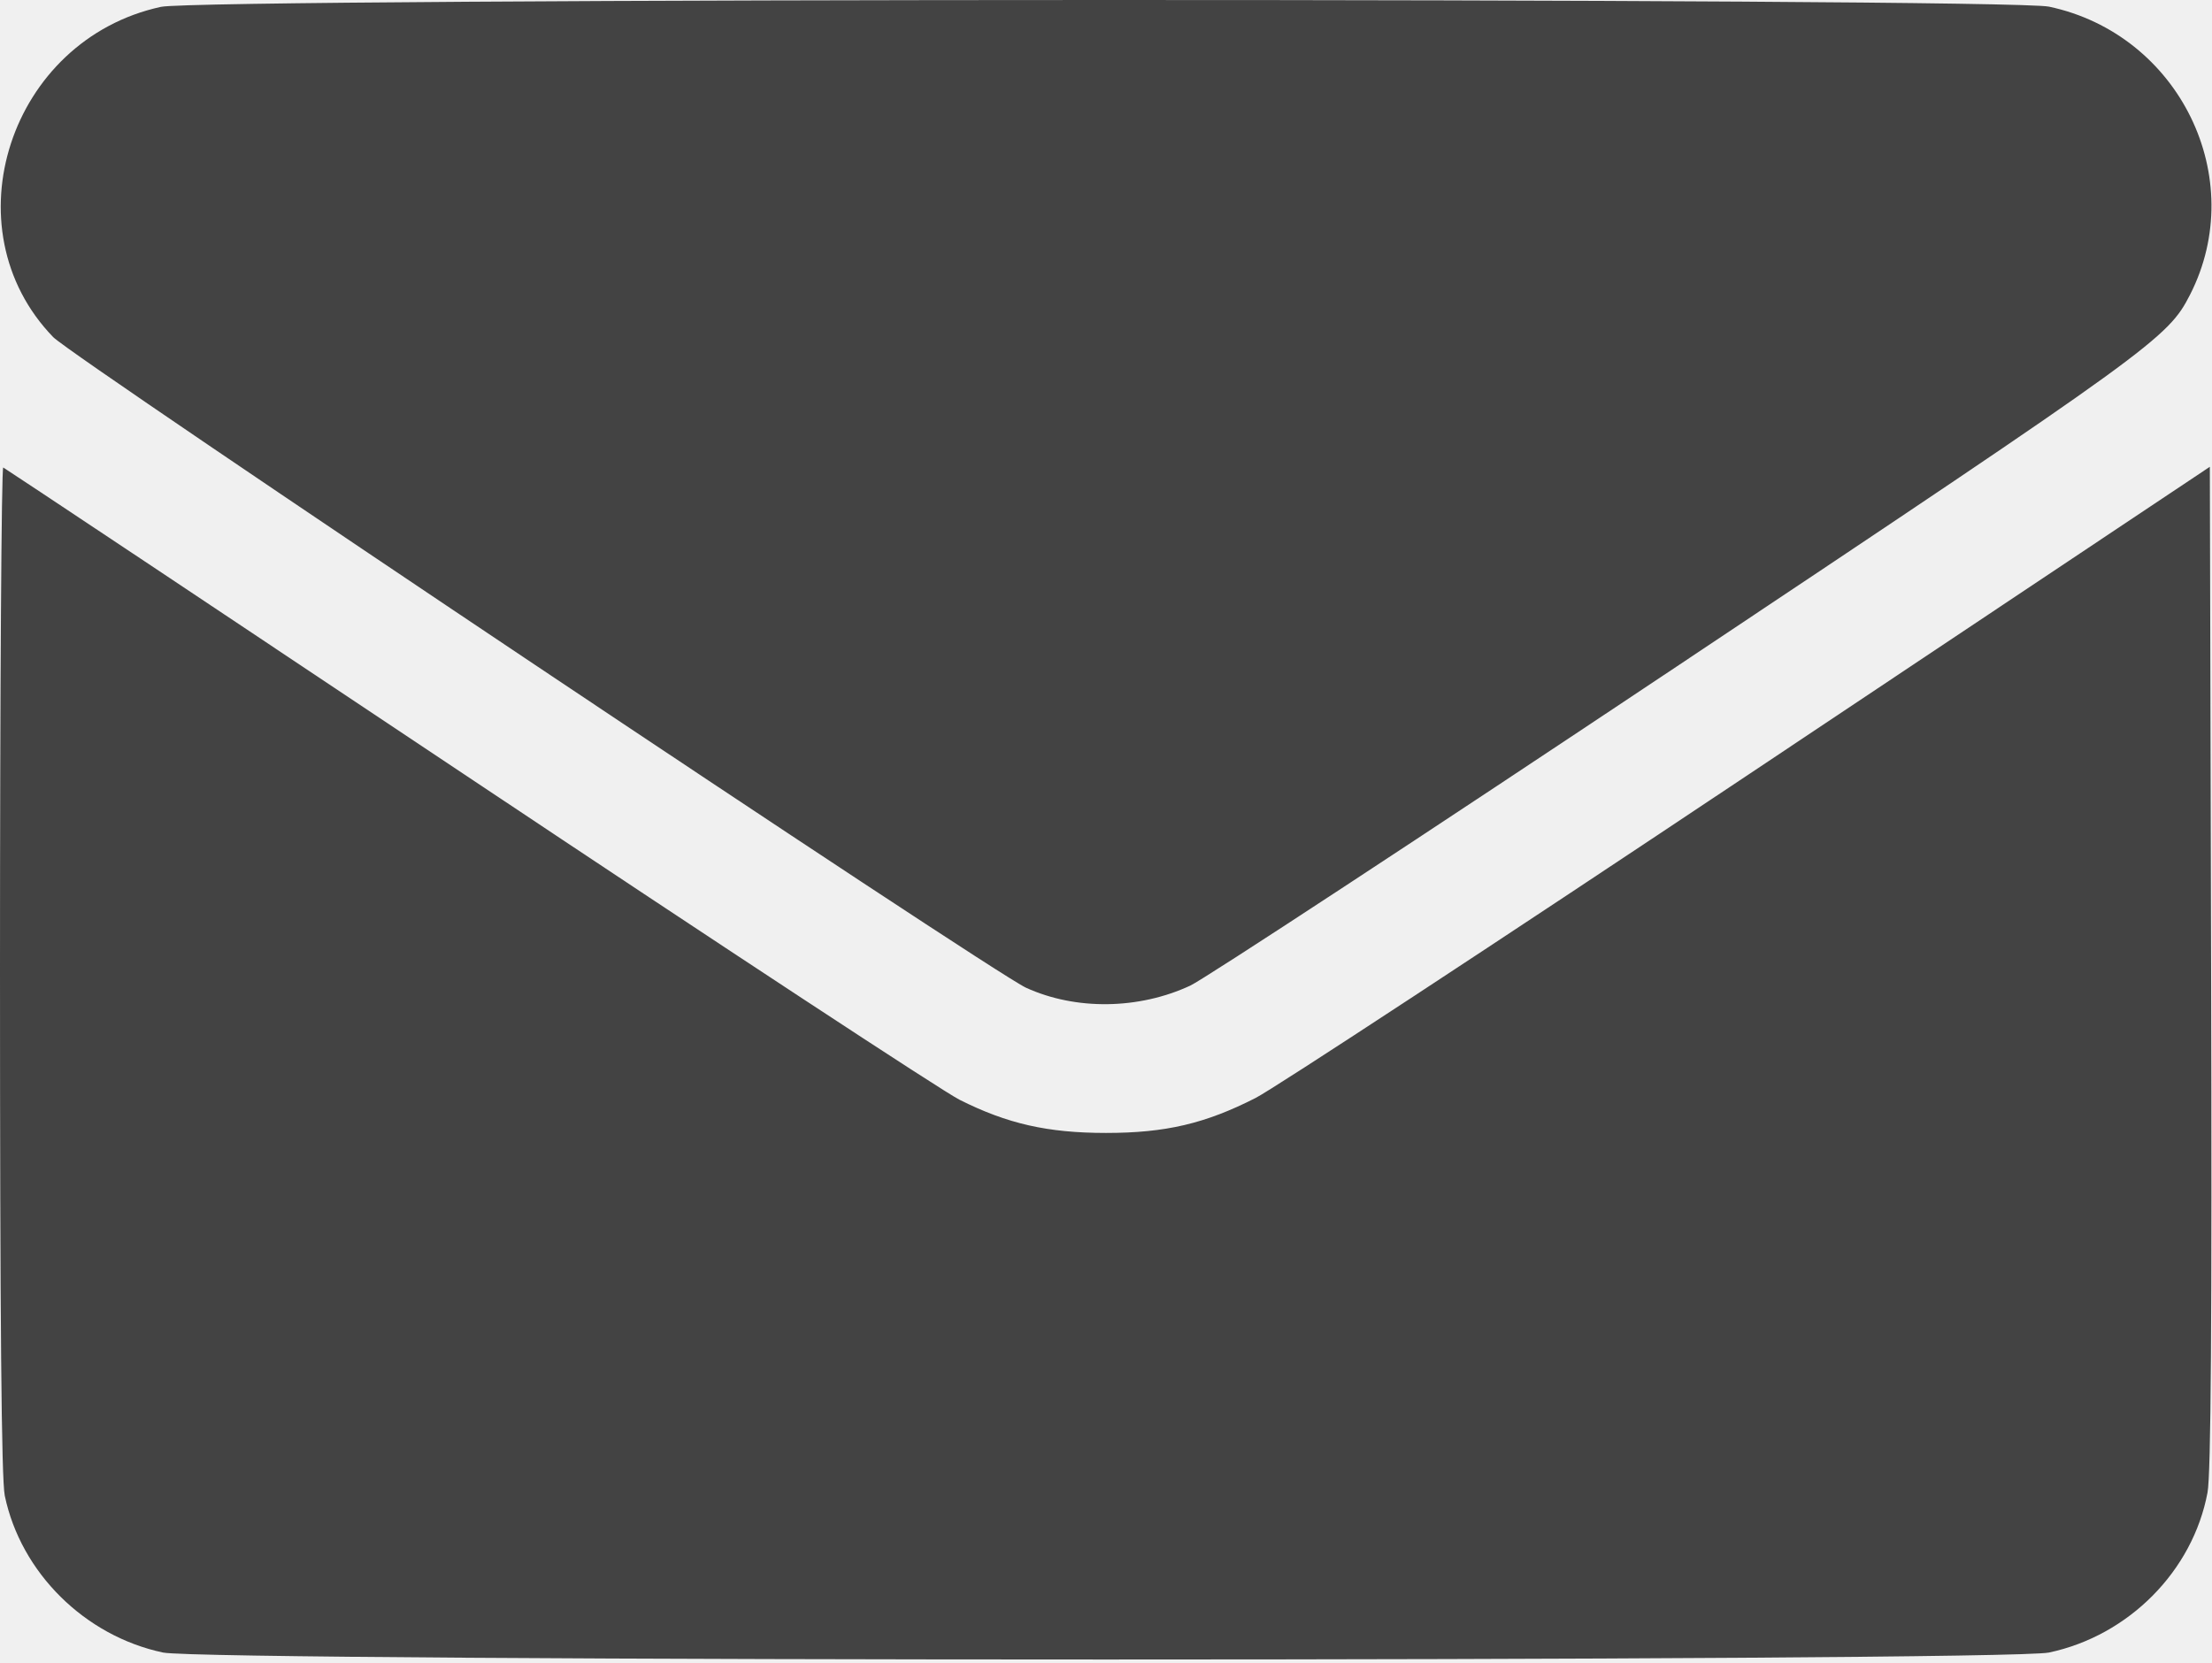
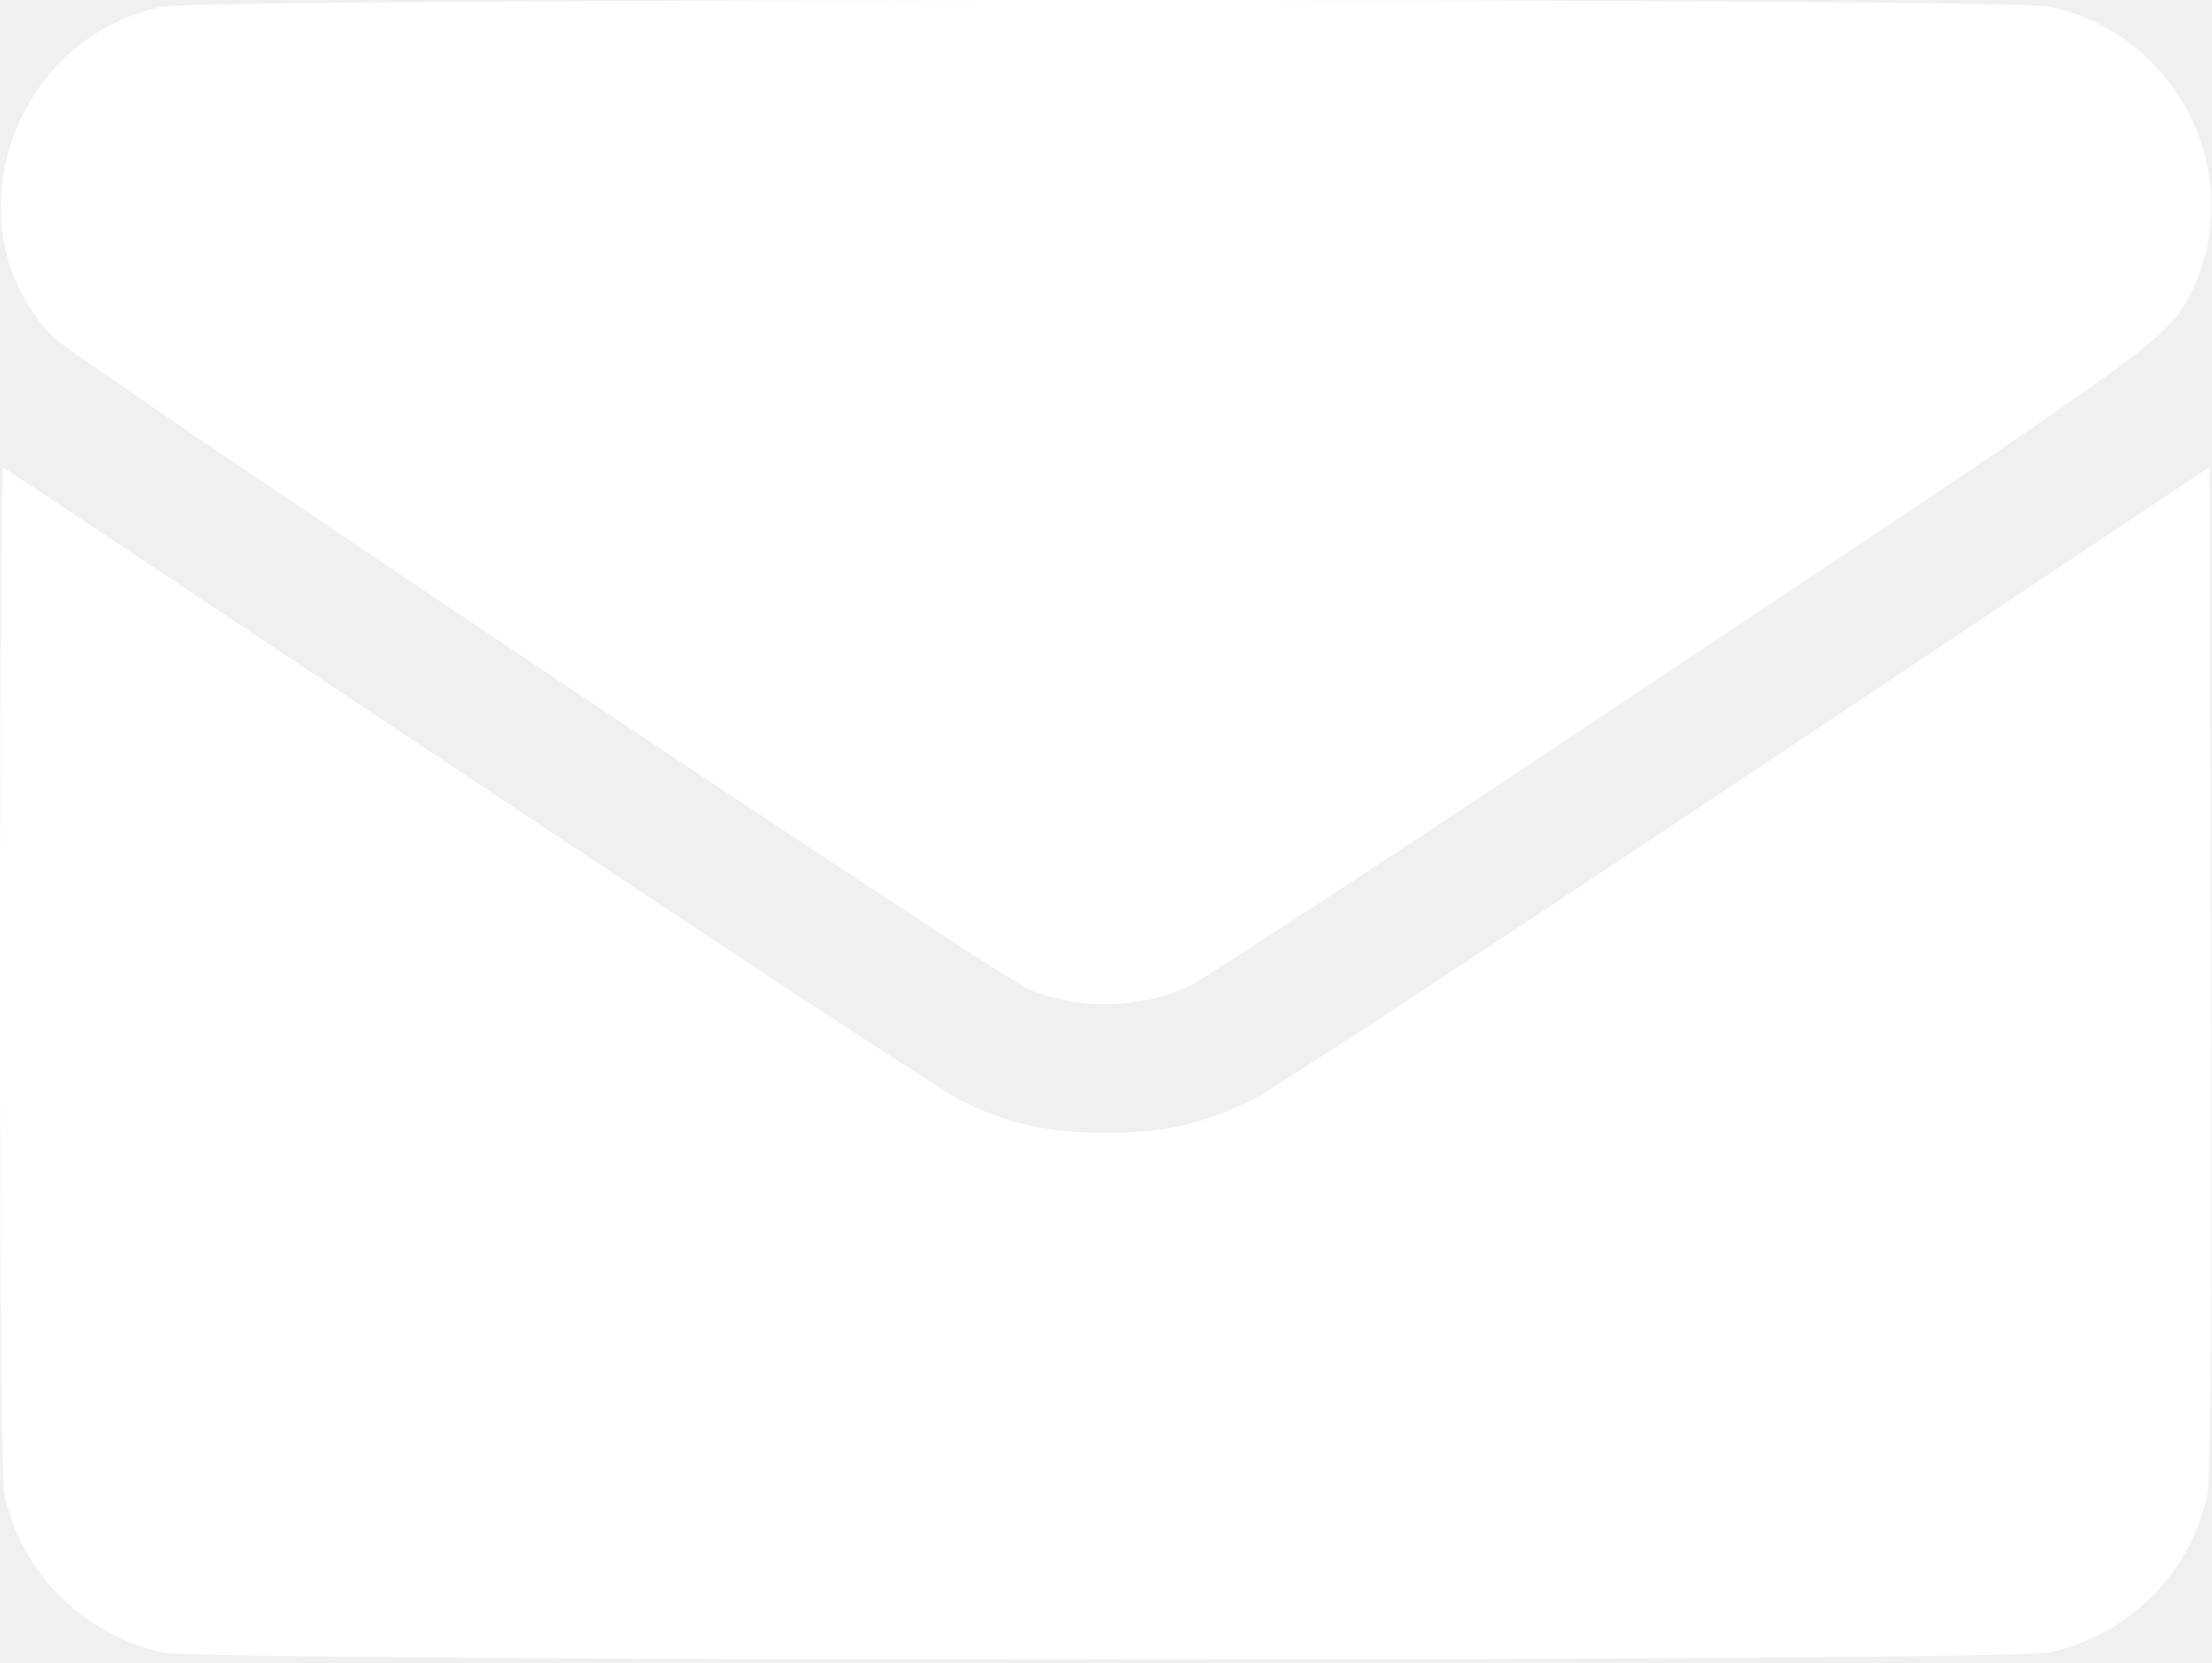
<svg xmlns="http://www.w3.org/2000/svg" width="512" height="385" viewBox="0 0 512 385" fill="none">
-   <path fill-rule="evenodd" clip-rule="evenodd" d="M37.263 1.584C2.234 9.194 -12.022 52.89 12.315 78.051C16.993 82.888 229.486 225.034 237.5 228.689C249.004 233.934 263.566 233.745 275.5 228.195C278.8 226.66 329.425 193.442 388 154.377C498.462 80.707 501.778 78.306 506.911 68.245C520.712 41.192 504.437 7.932 474.27 1.539C464.451 -0.541 46.849 -0.499 37.263 1.584ZM0 224.437C0 305.426 0.336 342.588 1.102 346.271C4.804 364.079 19.605 378.76 37.73 382.601C47.883 384.752 464.117 384.752 474.27 382.601C492.734 378.688 507.561 363.723 510.96 345.57C511.762 341.29 512 306.384 511.792 223.82L511.5 108.071L405 179.132C346.425 218.215 294.958 251.997 290.63 254.203C278.941 260.159 269.777 262.302 256 262.302C242.506 262.302 233.134 260.177 222.08 254.61C218.148 252.63 166.909 218.961 108.215 179.79C49.522 140.619 1.163 108.42 0.75 108.237C0.337 108.053 0 160.344 0 224.437Z" fill="#434343" />
+   <path fill-rule="evenodd" clip-rule="evenodd" d="M37.263 1.584C2.234 9.194 -12.022 52.89 12.315 78.051C16.993 82.888 229.486 225.034 237.5 228.689C249.004 233.934 263.566 233.745 275.5 228.195C278.8 226.66 329.425 193.442 388 154.377C498.462 80.707 501.778 78.306 506.911 68.245C520.712 41.192 504.437 7.932 474.27 1.539C464.451 -0.541 46.849 -0.499 37.263 1.584ZM0 224.437C0 305.426 0.336 342.588 1.102 346.271C4.804 364.079 19.605 378.76 37.73 382.601C47.883 384.752 464.117 384.752 474.27 382.601C492.734 378.688 507.561 363.723 510.96 345.57C511.762 341.29 512 306.384 511.792 223.82L511.5 108.071L405 179.132C346.425 218.215 294.958 251.997 290.63 254.203C278.941 260.159 269.777 262.302 256 262.302C242.506 262.302 233.134 260.177 222.08 254.61C218.148 252.63 166.909 218.961 108.215 179.79C49.522 140.619 1.163 108.42 0.75 108.237C0.337 108.053 0 160.344 0 224.437Z" fill="#ffffff" />
</svg>
